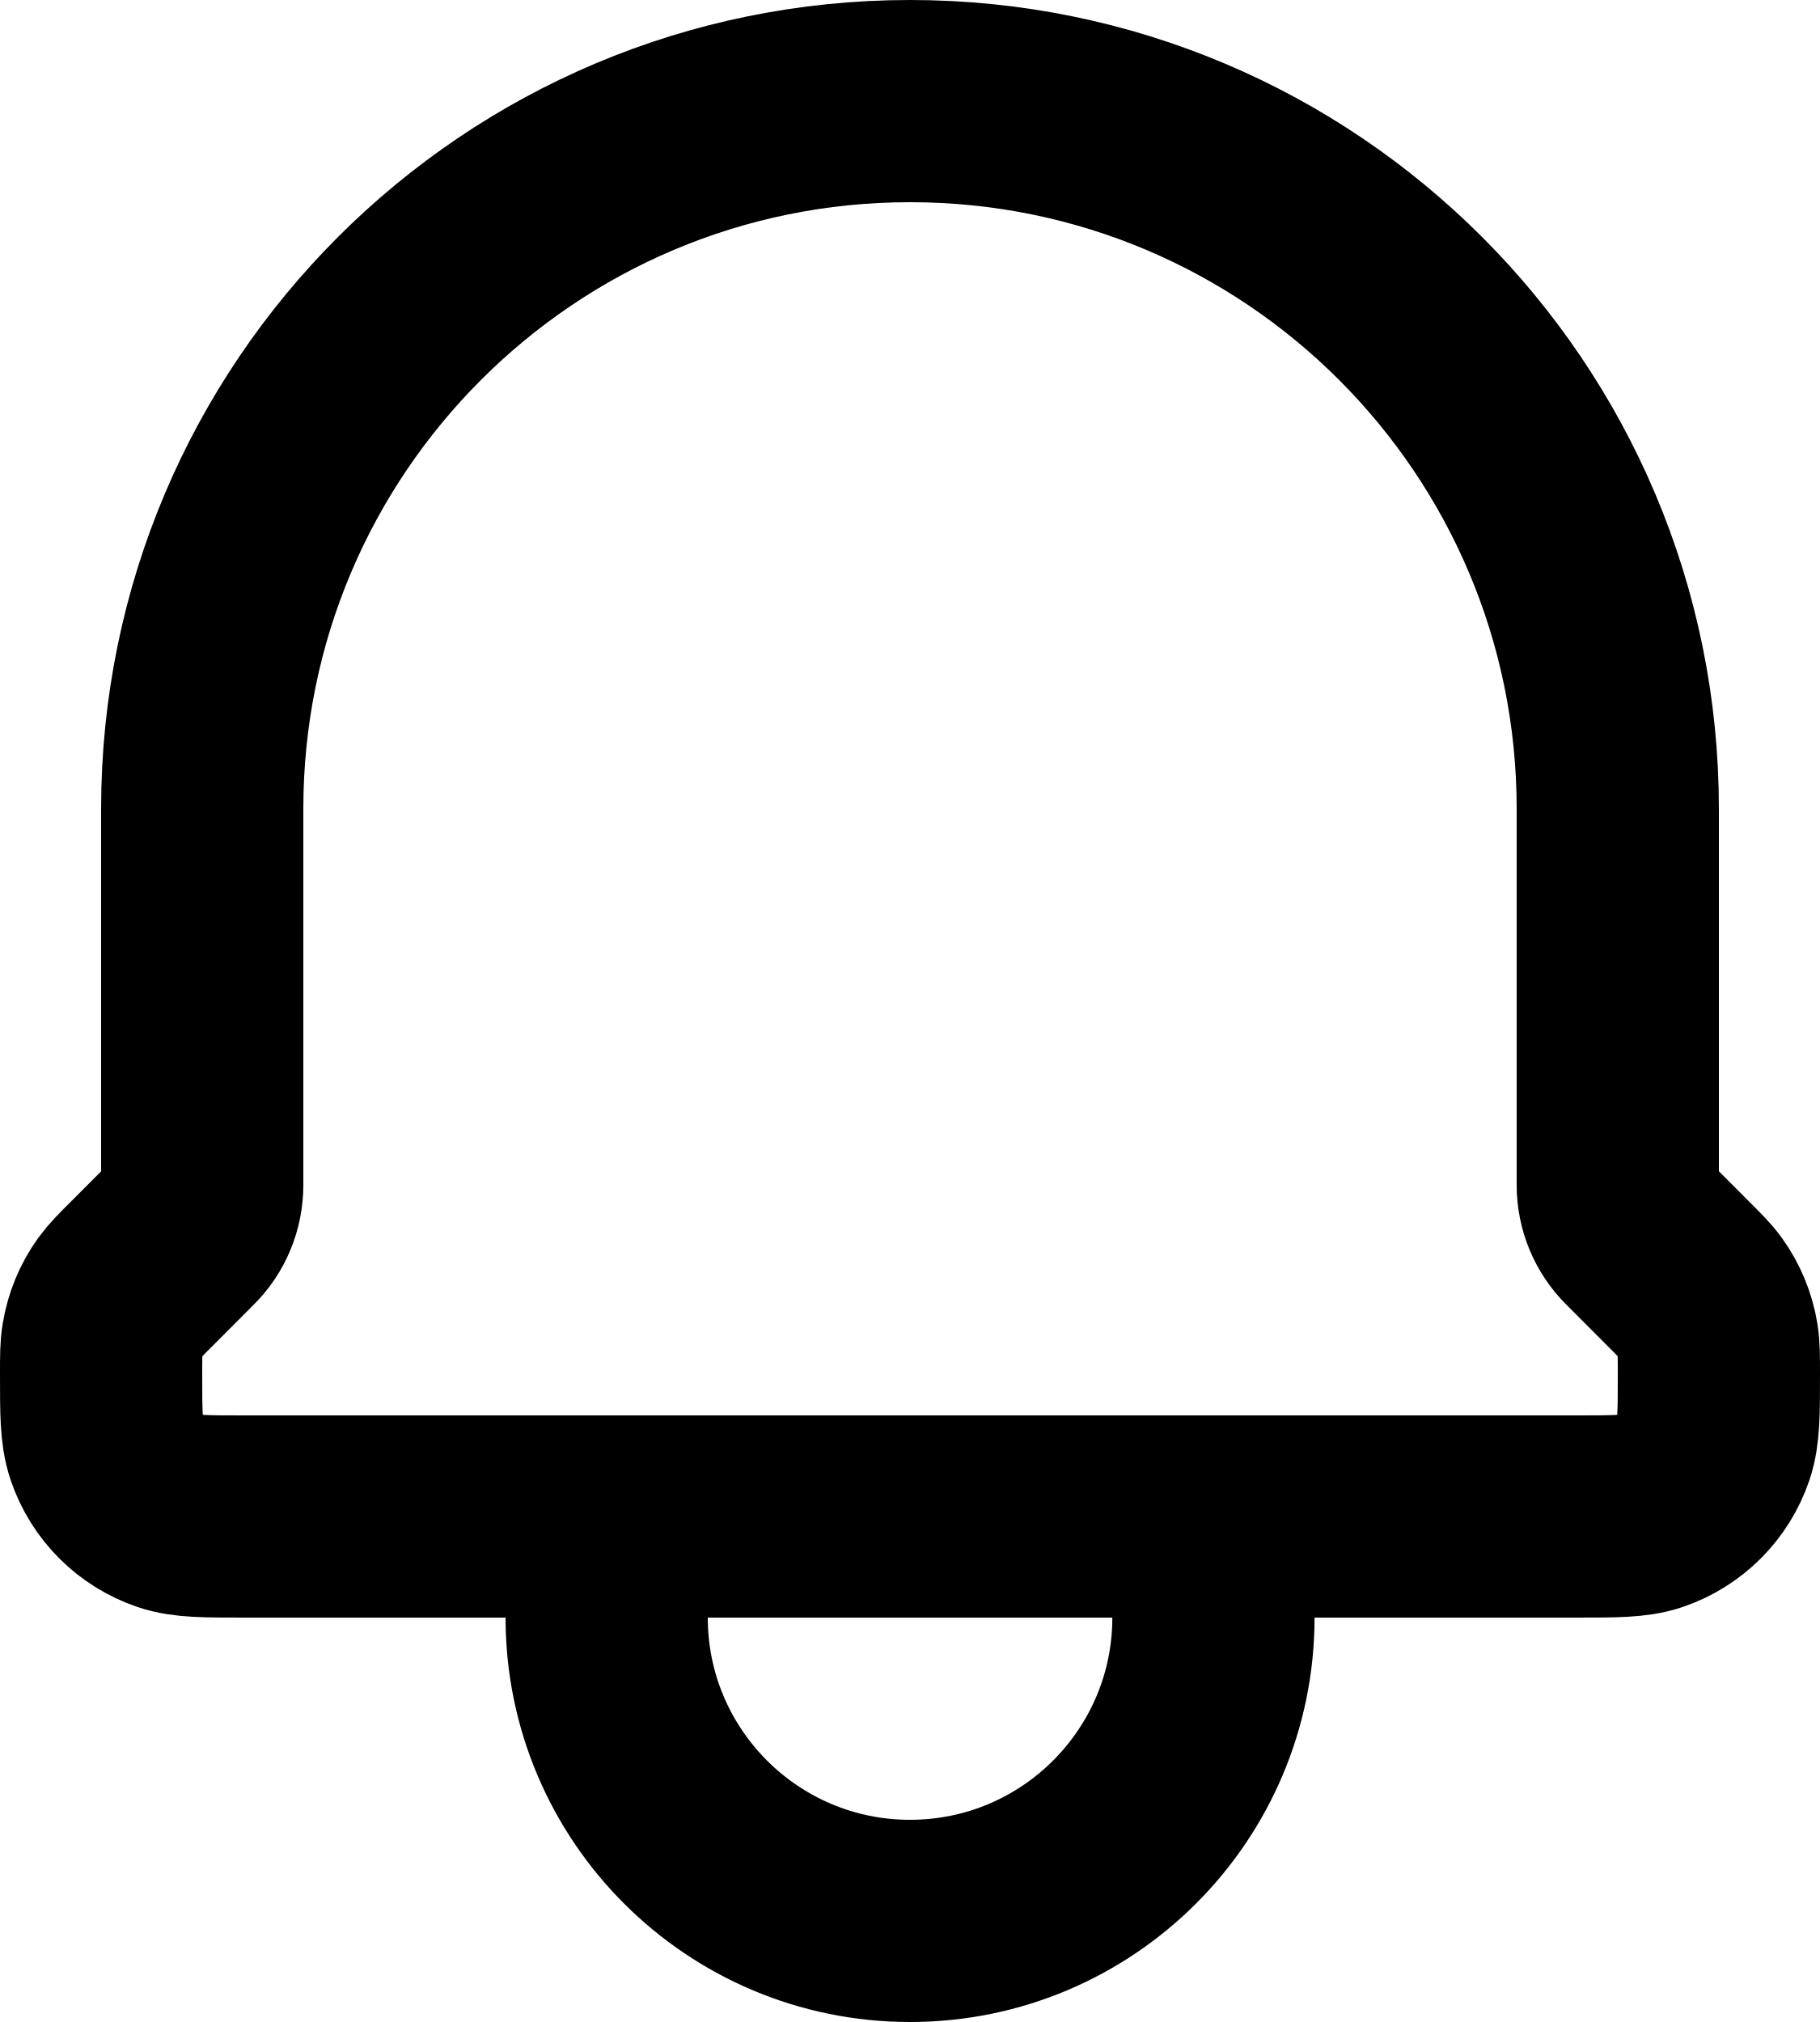
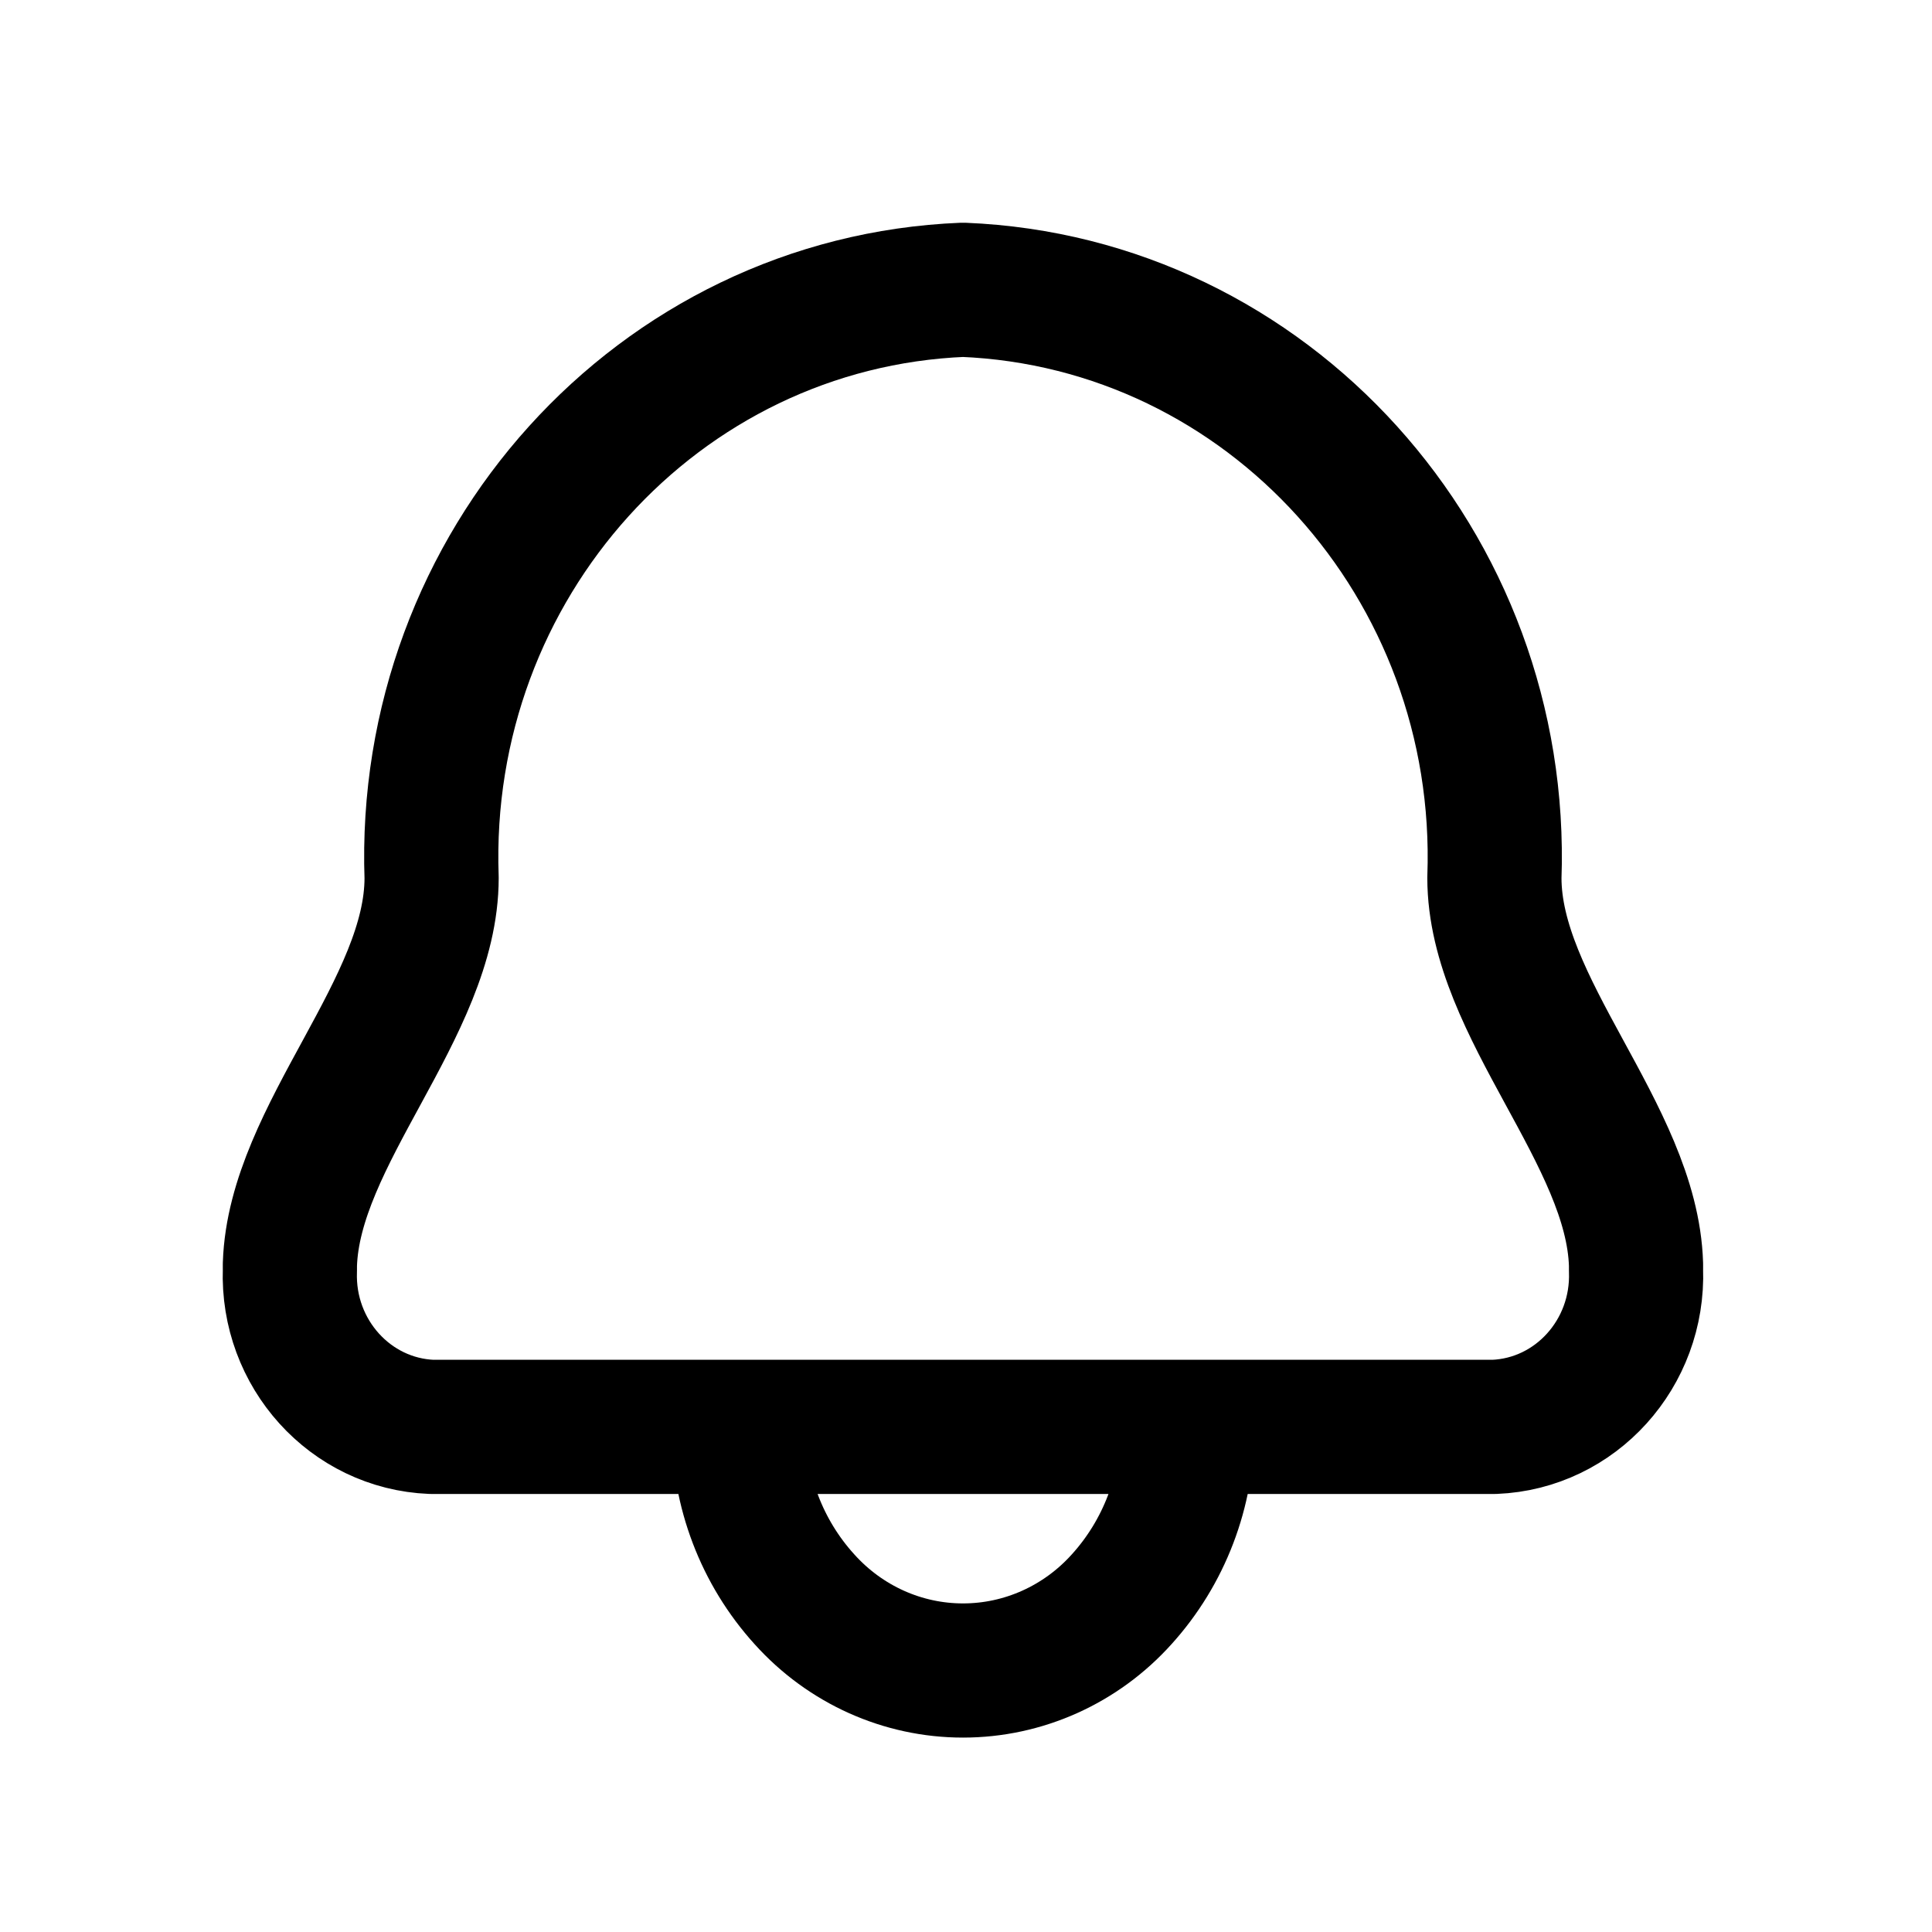
- <svg xmlns="http://www.w3.org/2000/svg" width="18" height="20" viewBox="0 0 18 20" fill="none">
-   <path d="M12.001 15V16C12.001 17.657 10.657 19 9 19C7.344 19 6 17.657 6 16V15M12.001 15H6M12.001 15H15.591C15.973 15 16.166 15 16.321 14.948C16.616 14.848 16.848 14.616 16.948 14.32C17 14.164 17 13.972 17 13.586C17 13.417 17 13.333 16.987 13.252C16.962 13.1 16.903 12.956 16.813 12.831C16.766 12.765 16.705 12.705 16.586 12.586L16.197 12.196C16.071 12.071 16 11.9 16 11.722V8C16 4.134 12.867 1 9 1C5.135 1 2 4.134 2 8V11.722C2 11.9 1.93 12.071 1.804 12.196L1.415 12.586C1.295 12.705 1.236 12.765 1.188 12.831C1.098 12.956 1.039 13.1 1.014 13.252C1 13.333 1 13.417 1 13.586C1 13.972 1 14.164 1.053 14.32C1.153 14.616 1.385 14.848 1.681 14.948C1.836 15 2.027 15 2.41 15H6" stroke="currentColor" stroke-width="2" stroke-linecap="round" stroke-linejoin="round" />
+ <svg xmlns="http://www.w3.org/2000/svg" width="20" height="20" viewBox="0 0 20 20" fill="none">
+   <path d="M12.292 14.771H15.469C16.311 14.737 16.967 14.011 16.936 13.148C16.936 13.129 16.936 13.11 16.936 13.09C16.895 11.743 15.47 10.433 15.47 9.088C15.586 5.851 13.125 3.128 9.969 3C6.813 3.128 4.353 5.851 4.468 9.088C4.468 10.434 3.044 11.747 3.001 13.09C3.001 13.11 3.001 13.129 3.001 13.148C2.97 14.011 3.627 14.737 4.468 14.771H7.647M12.292 14.771C12.295 15.432 12.051 16.07 11.612 16.555C11.189 17.026 10.593 17.293 9.969 17.293C9.345 17.293 8.75 17.026 8.327 16.555C7.887 16.07 7.644 15.432 7.647 14.771M12.292 14.771H7.647" stroke="black" stroke-width="1.389" stroke-linecap="round" stroke-linejoin="round" />
</svg>
